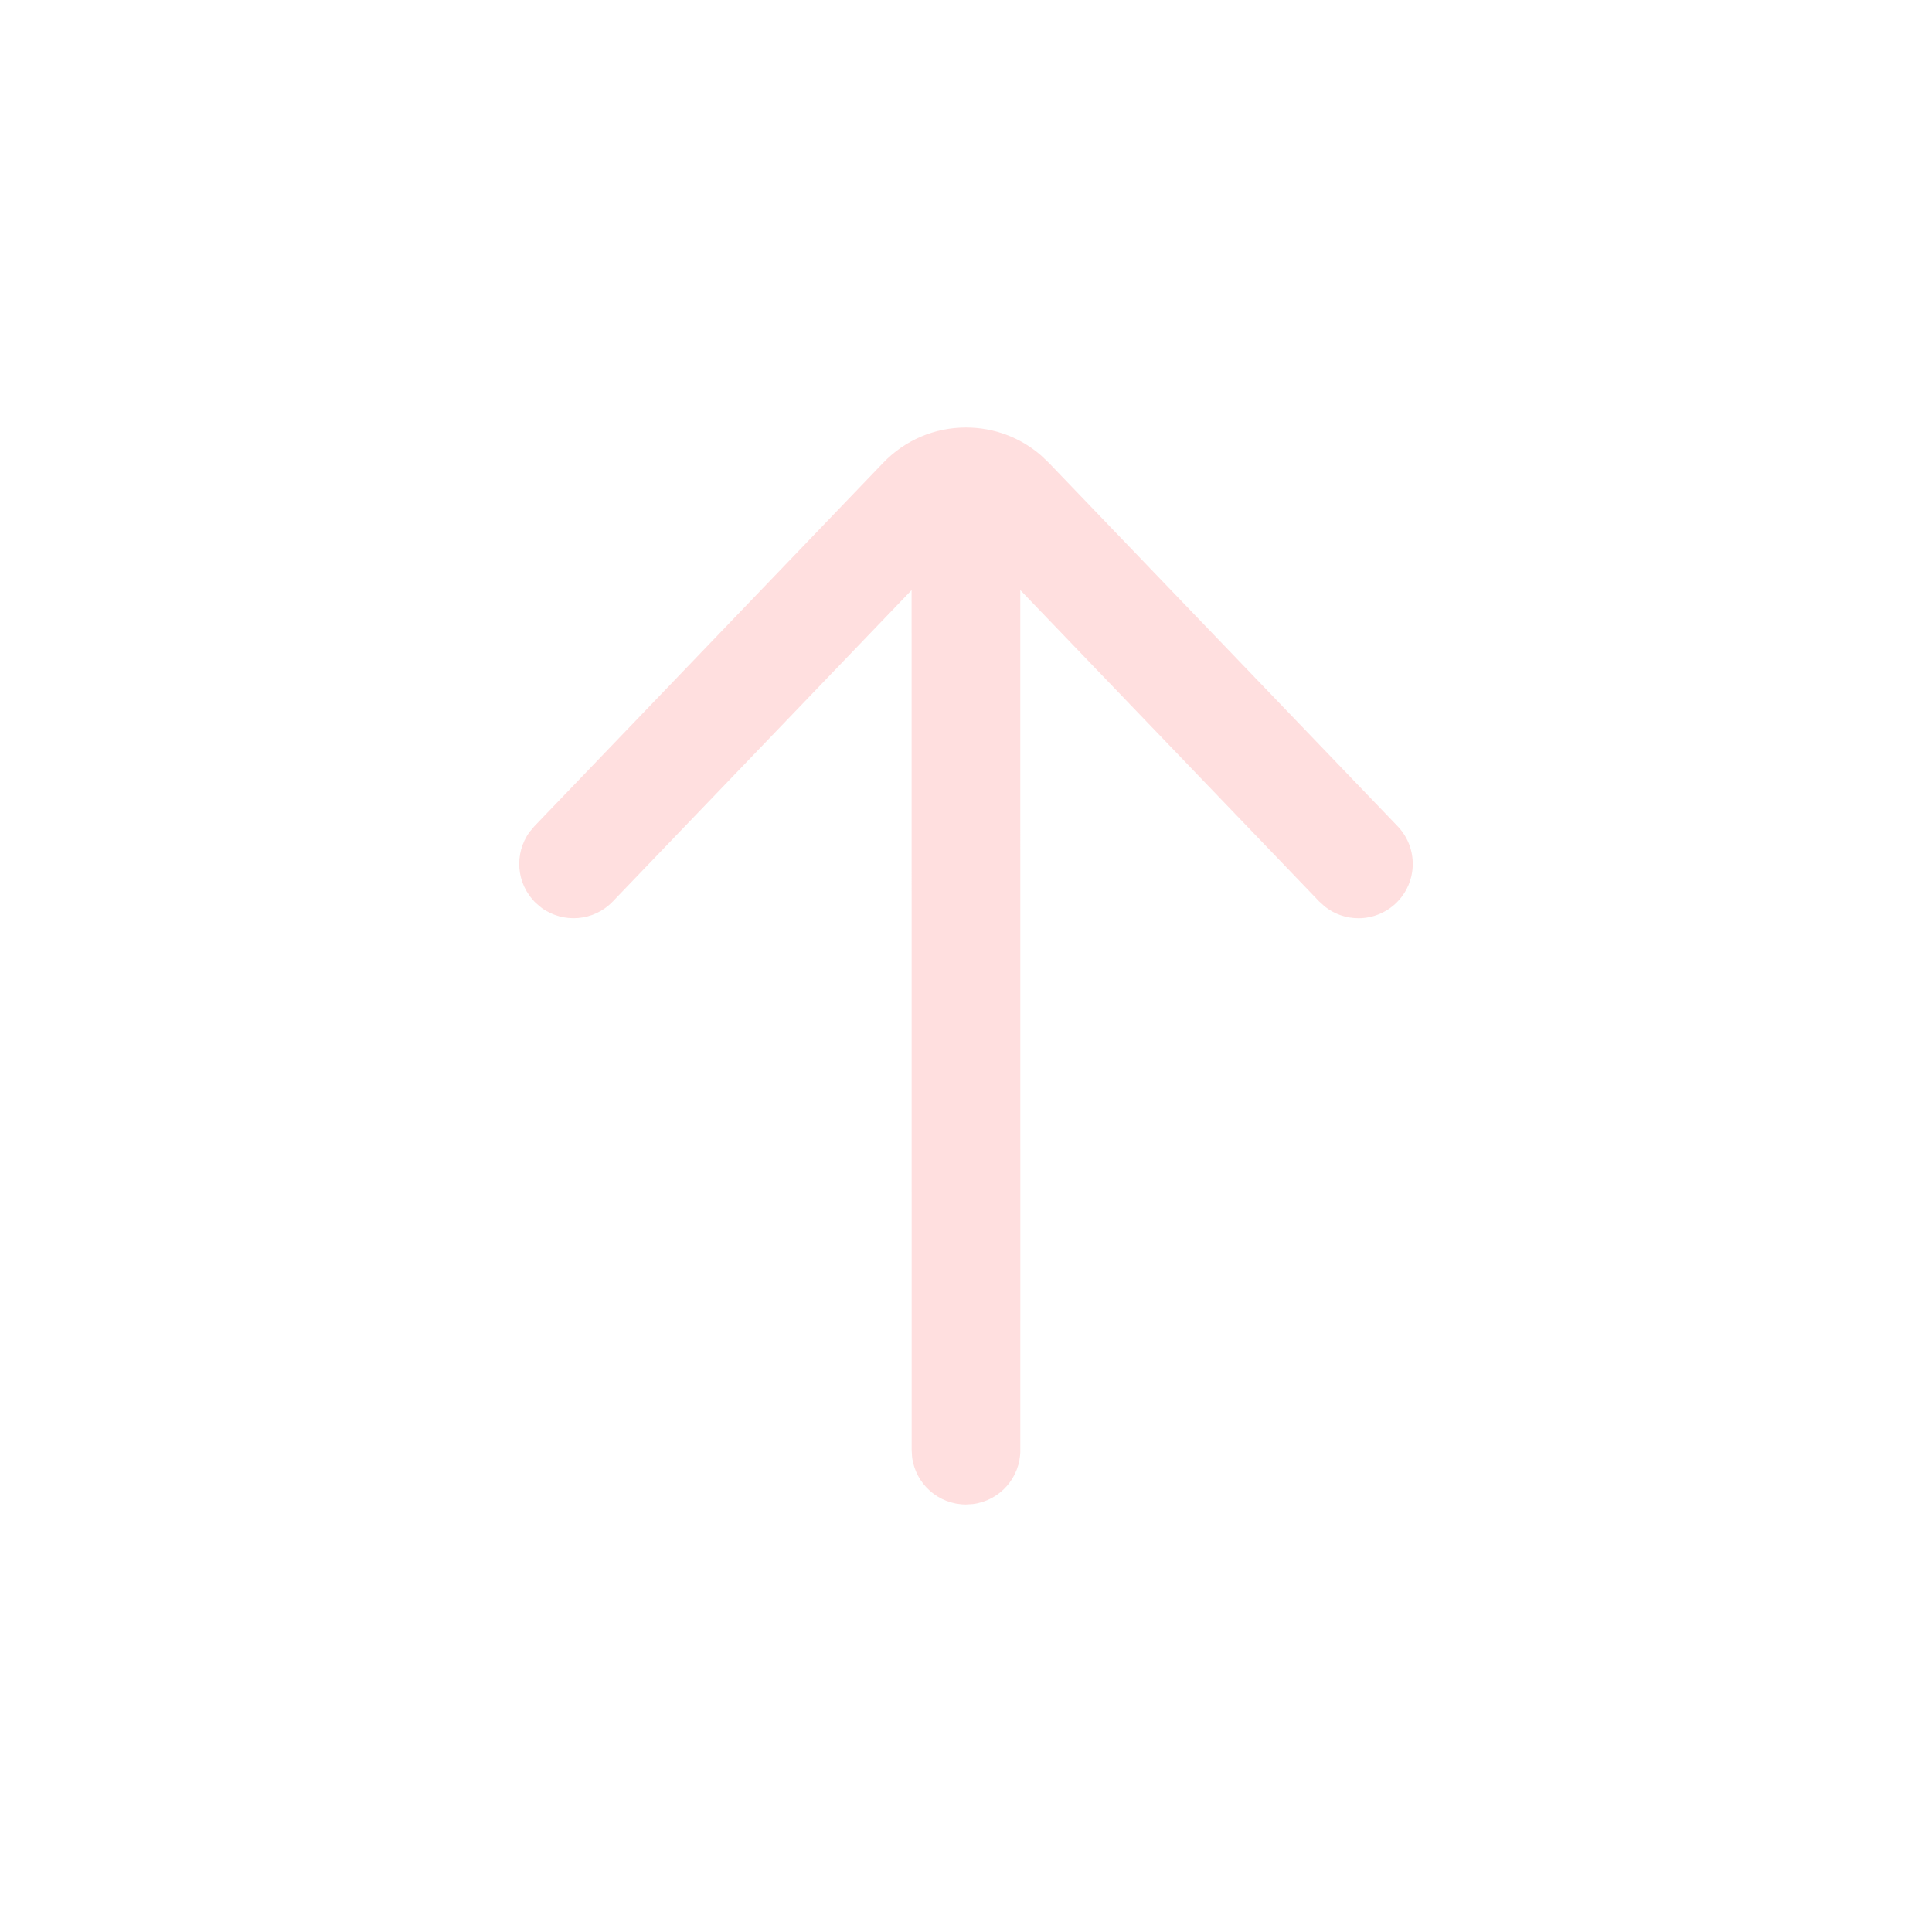
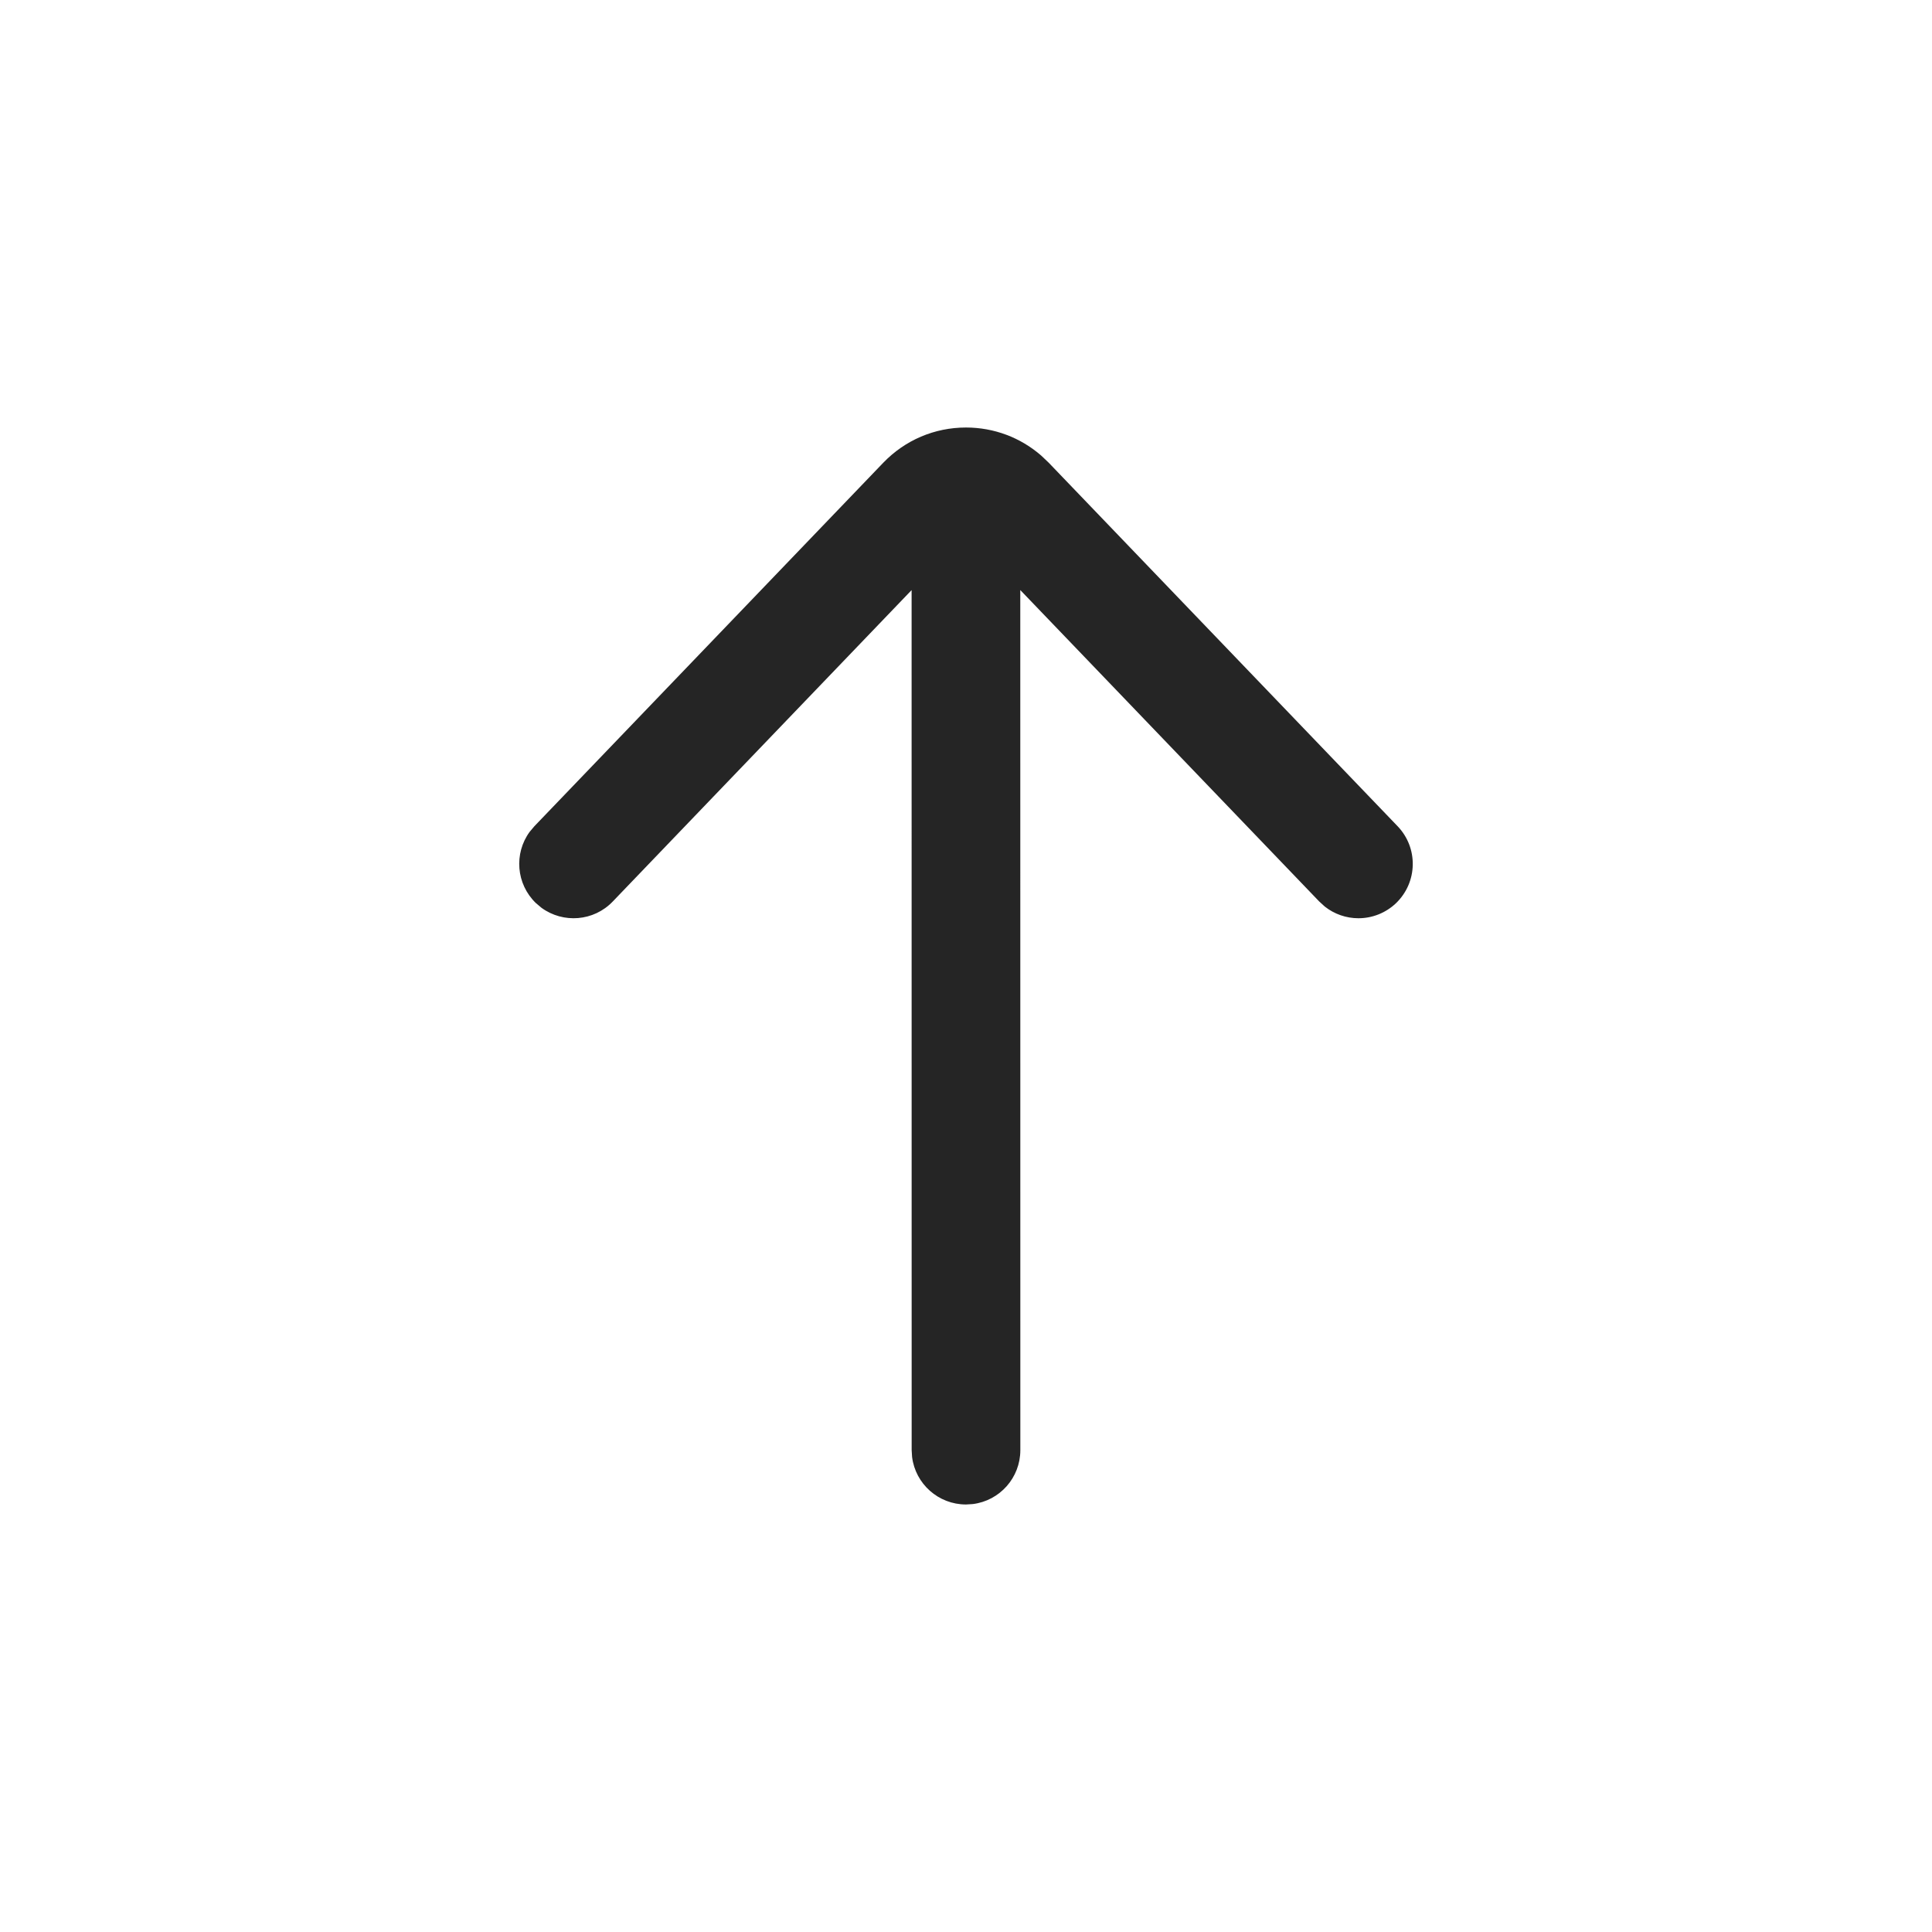
- <svg xmlns="http://www.w3.org/2000/svg" id="vector" width="32.0d" height="32.0d" viewBox="0 0 32.0 32.0">
-   <path fill="#ff252525" d="M16,7.081C16.463,7.081 16.901,7.245 17.246,7.546L17.371,7.665L23.149,13.685C23.493,14.044 23.482,14.612 23.123,14.959C22.953,15.121 22.73,15.209 22.5,15.209C22.298,15.209 22.101,15.141 21.942,15.014L21.851,14.932L16.899,9.773L16.9,24.019C16.9,24.478 16.557,24.857 16.113,24.912L16,24.919C15.541,24.919 15.162,24.576 15.107,24.132L15.1,24.019L15.099,9.774L10.149,14.932C9.834,15.261 9.329,15.297 8.97,15.037L8.876,14.958C8.548,14.641 8.511,14.137 8.772,13.779L8.851,13.685L14.629,7.665C14.991,7.289 15.479,7.081 16,7.081Z" stroke="#00000000" stroke-width="1.0" fill-rule="nonzero" id="path_0" />
+ <svg xmlns="http://www.w3.org/2000/svg" width="32" height="32" viewBox="0 0 32 32" fill="none">
+   <path d="M16 7.081C16.463 7.081 16.901 7.246 17.246 7.546L17.371 7.665L23.149 13.685C23.493 14.044 23.482 14.612 23.123 14.959C22.953 15.121 22.73 15.209 22.5 15.209C22.298 15.209 22.101 15.141 21.942 15.015L21.851 14.932L16.899 9.773L16.9 24.019C16.9 24.478 16.557 24.857 16.113 24.912L16 24.919C15.541 24.919 15.162 24.576 15.107 24.132L15.1 24.019L15.099 9.774L10.149 14.932C9.834 15.261 9.329 15.298 8.97 15.037L8.876 14.958C8.548 14.641 8.511 14.137 8.772 13.779L8.851 13.685L14.629 7.665C14.991 7.289 15.479 7.081 16 7.081Z" fill="#252525" />
</svg>
